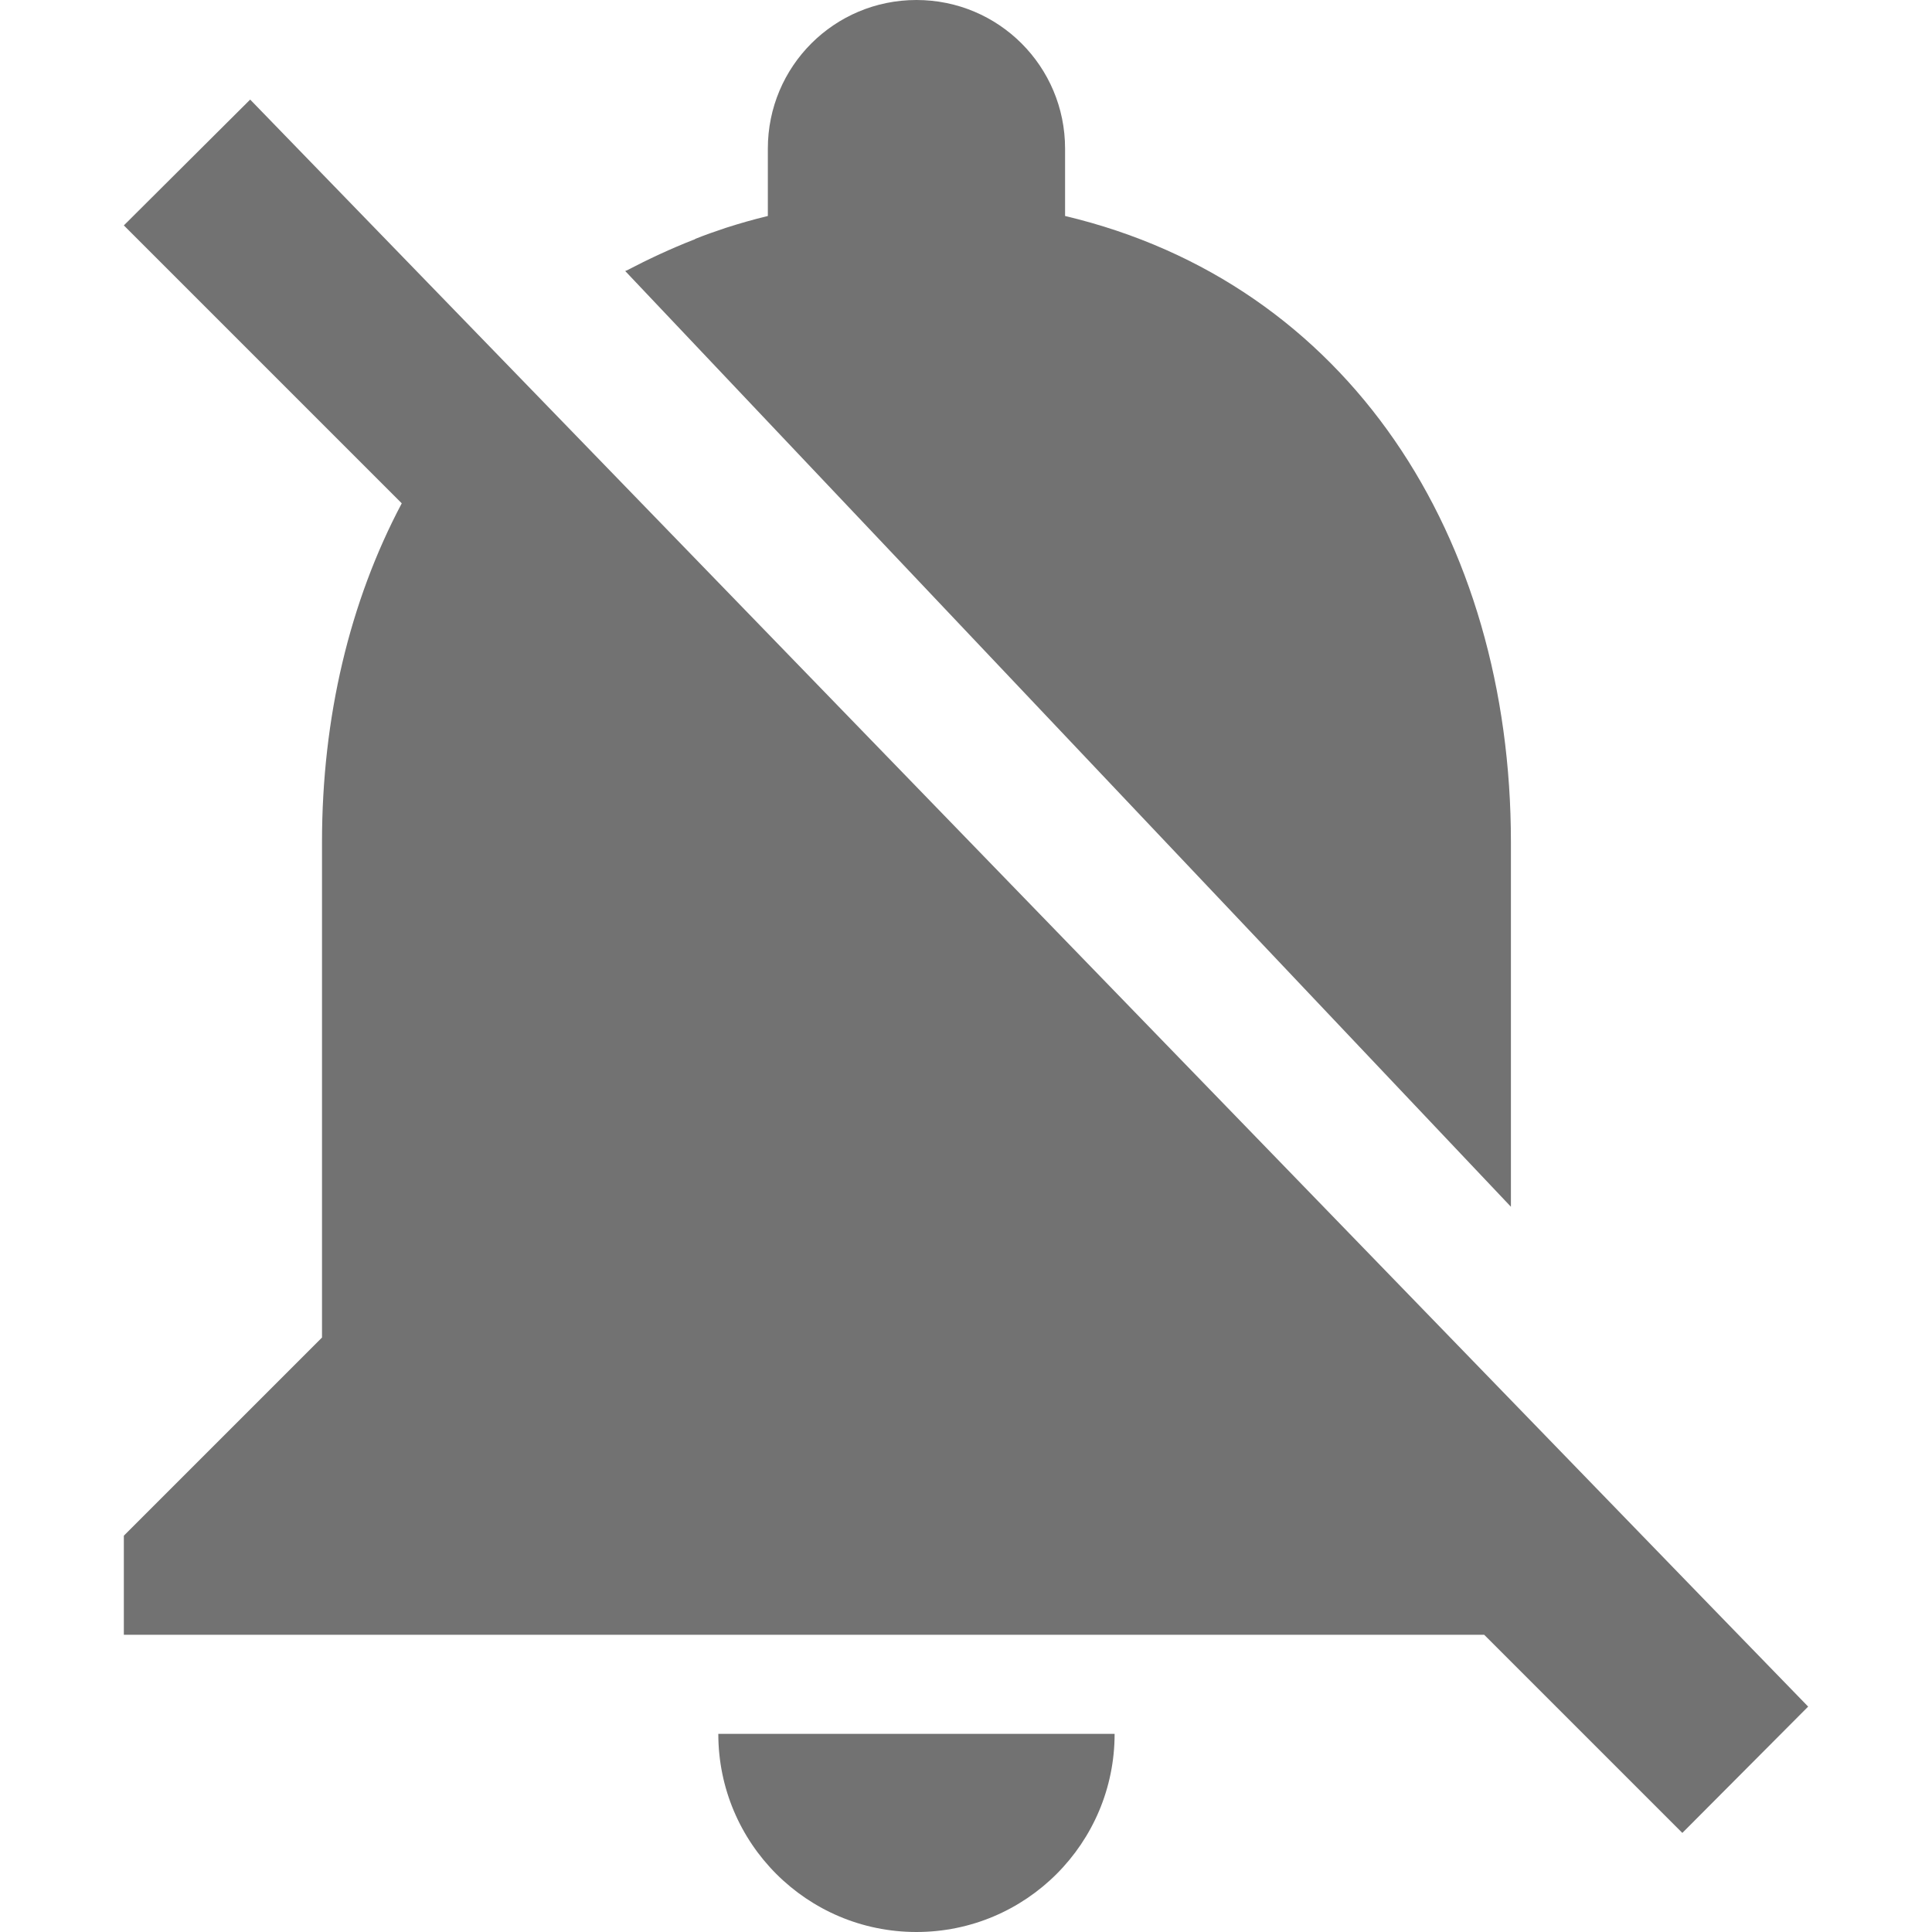
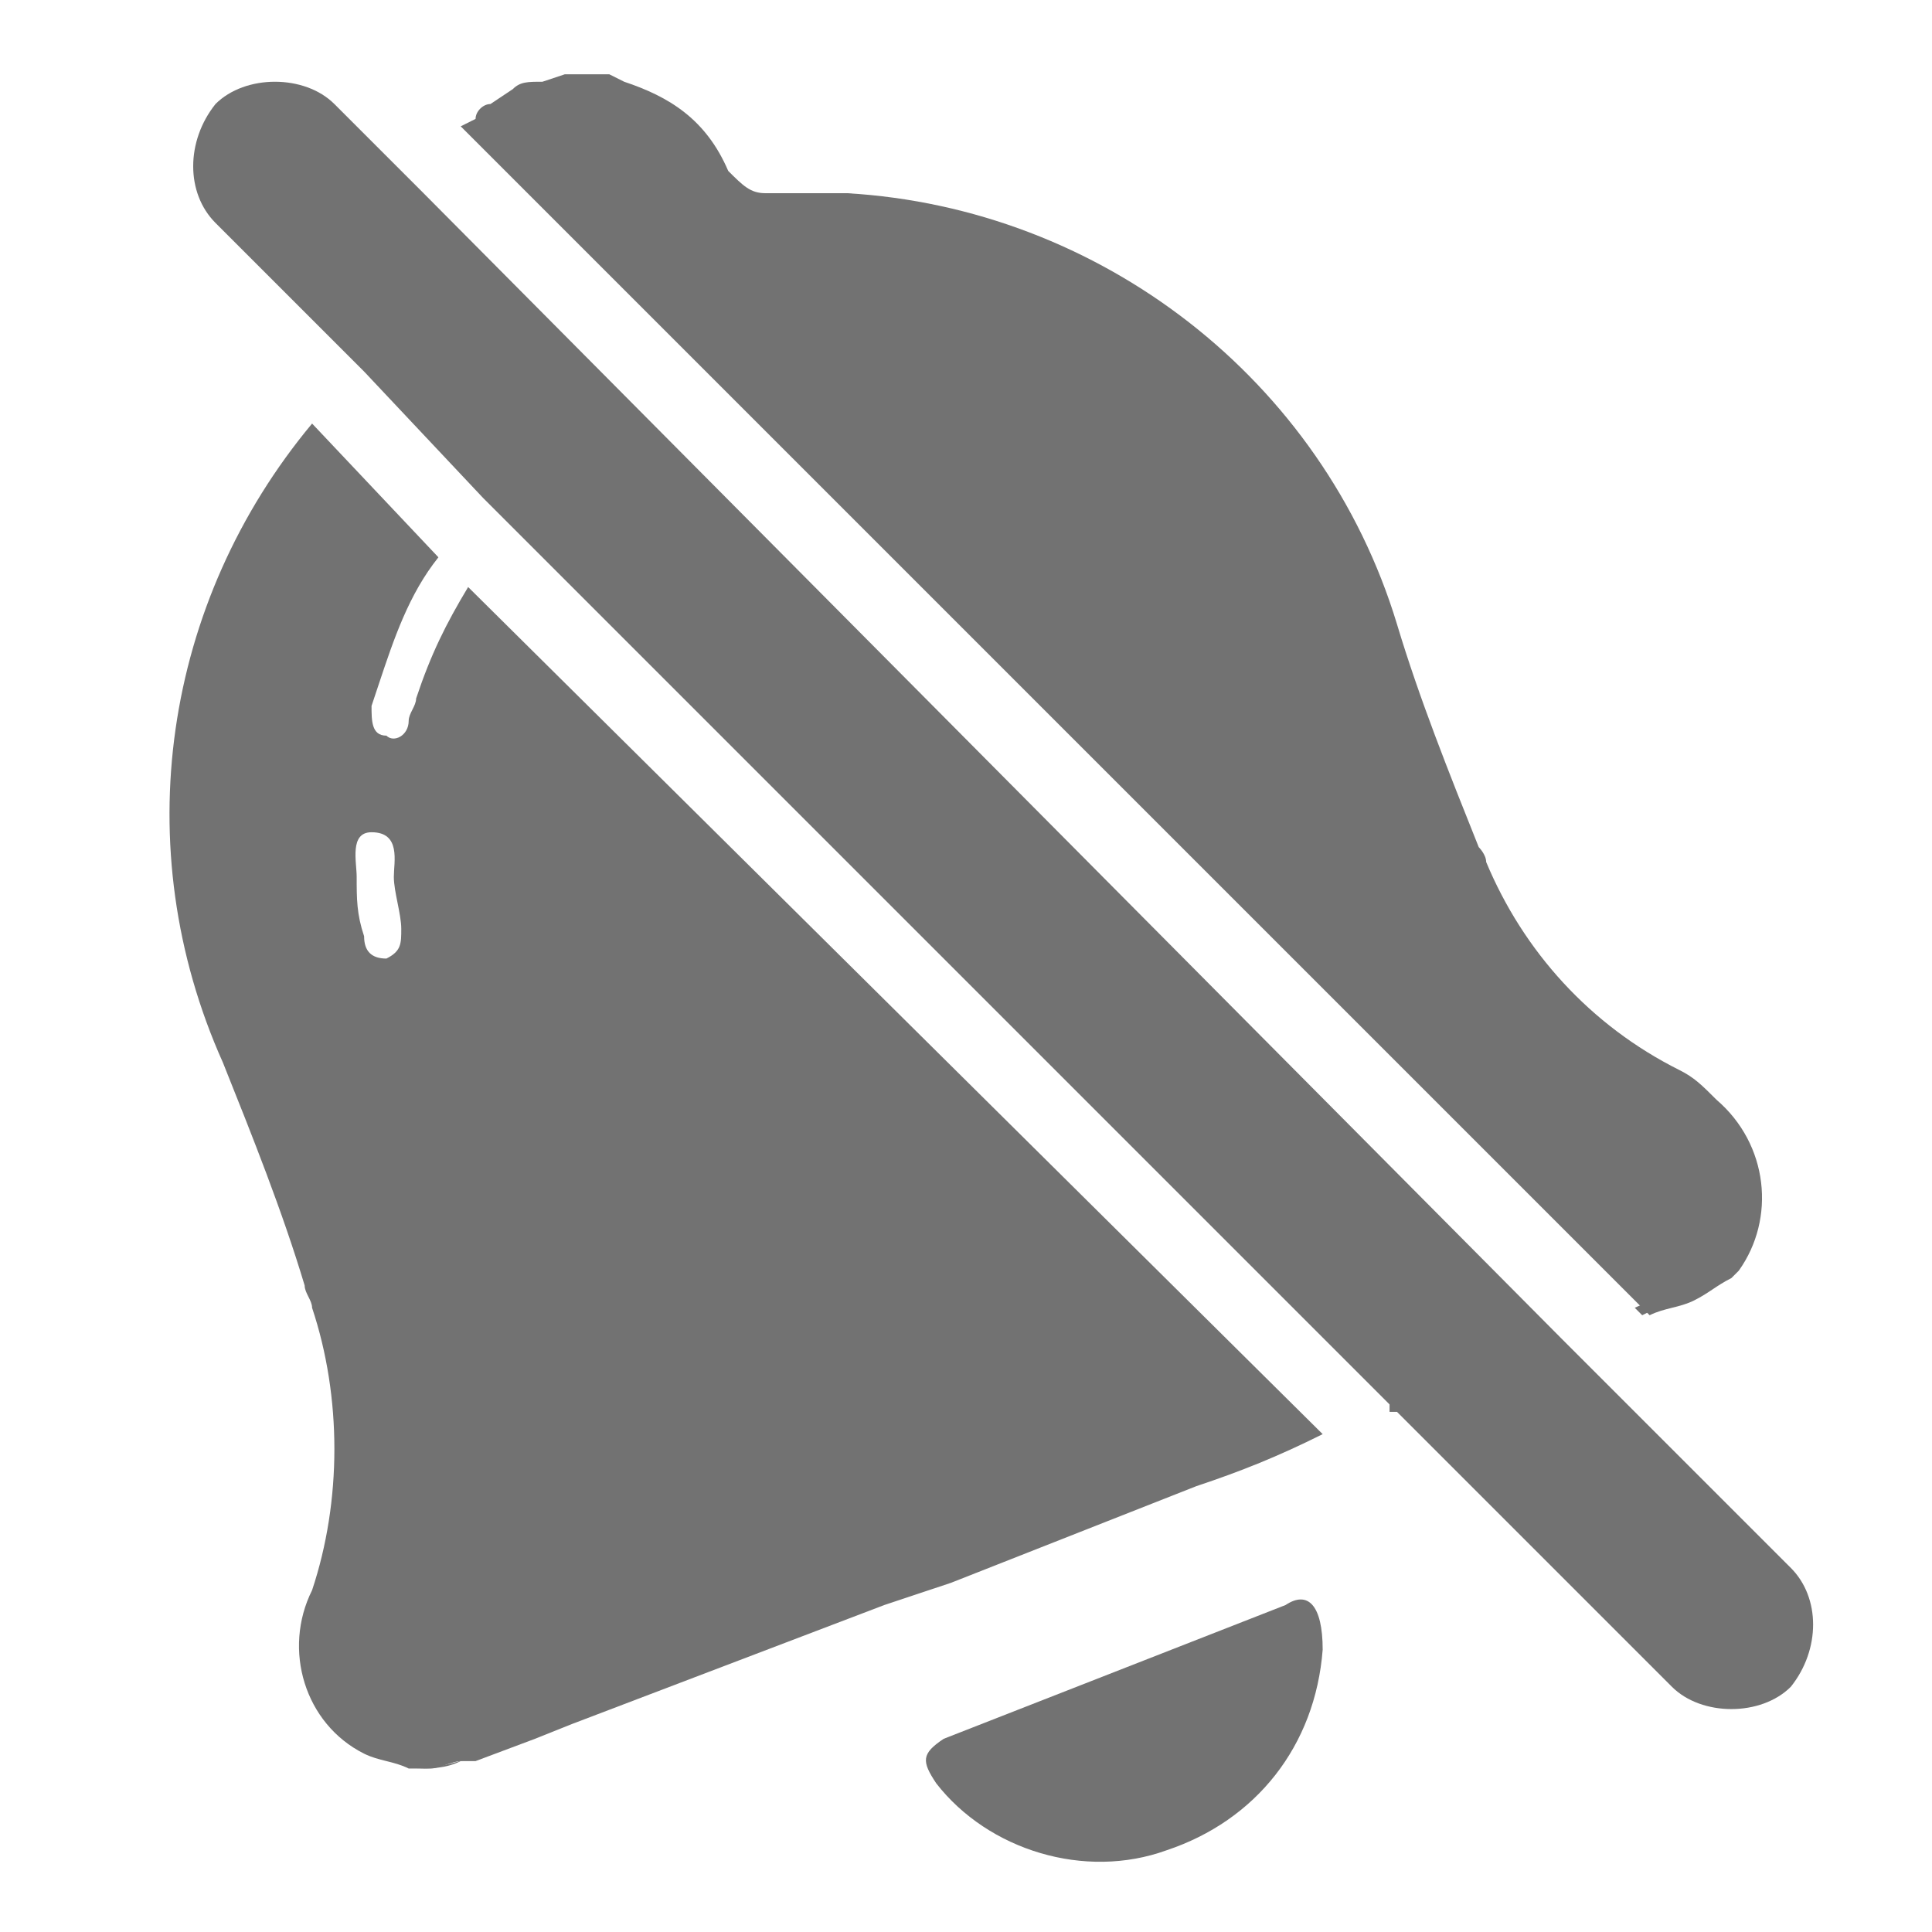
- <svg xmlns="http://www.w3.org/2000/svg" version="1.1" id="Capa_1" width="26" height="26" viewBox="0 0 416 416" style="enable-background:new 0 0 416 416;" xml:space="preserve" fill="#727272">
-   <g>
-     <g>
-       <g>
-         <path d="M325.333,181.333c0-65.6-34.88-120.32-96-134.827V32c0-17.707-14.293-32-32-32s-32,14.293-32,32v14.507     c-3.093,0.747-6.08,1.6-9.067,2.56c-2.24,0.747-4.373,1.493-6.507,2.347c0,0-0.107,0-0.107,0.107     c-0.107,0-0.213,0.107-0.32,0.107c-4.907,1.92-9.707,4.16-14.4,6.613c-0.107,0-0.213,0.107-0.32,0.107l190.72,201.493V181.333z" />
-         <path d="M368,345.493L108.587,77.867L53.867,21.44l-27.2,27.093L86.4,108.267l0.107,0.107c-11.2,21.12-17.173,46.08-17.173,72.96     V288l-42.667,42.667V352h292.907l42.667,42.667l27.093-27.2L368,345.493z" />
-         <path d="M197.333,416C220.907,416,240,396.907,240,373.333h-85.333C154.667,396.907,173.76,416,197.333,416z" />
-       </g>
-     </g>
-   </g>
+ <svg xmlns="http://www.w3.org/2000/svg" version="1.1" id="레이어_1" width="26" height="26" viewBox="0 0 26 26" style="enable-background:new 0 0 26 26;" xml:space="preserve" fill="#727272">
+   <path d="M6.2,23.7c-0.2,0.1-0.4,0.1-0.6,0.1c0.3,0,0.6-0.1,0.9-0.2l5.3-2L6.2,23.7z" />
+   <path d="M17.8,22.2c-0.1,1.3-0.9,2.3-2.1,2.7c-1.1,0.4-2.4,0-3.1-0.9c-0.2-0.3-0.2-0.4,0.1-0.6l4.6-1.8  C17.6,21.4,17.8,21.6,17.8,22.2z" />
+   <path d="M17.7,19.3L17.7,19.3l-5,1.9l3.3-1.3C16.6,19.7,17.1,19.5,17.7,19.3z" />
+   <path d="M23,17.3c-0.2,0.2-0.5,0.3-0.7,0.3l-0.2,0.1L22,17.6c0.2-0.1,0.4-0.1,0.6-0.2C22.8,17.4,22.9,17.3,23,17.3z" />
+   <path d="M17.8,19.3L17.8,19.3L6.3,7.9C6,8.4,5.8,8.8,5.6,9.4c0,0.1-0.1,0.2-0.1,0.3c0,0.2-0.2,0.3-0.3,0.2C5,9.9,5,9.7,5,9.5  l0.1-0.3C5.3,8.6,5.5,8,5.9,7.5L4.2,5.7c-2,2.4-2.5,5.7-1.2,8.6c0.4,1,0.8,2,1.1,3c0,0.1,0.1,0.2,0.1,0.3c0.4,1.2,0.4,2.6,0,3.8  c-0.4,0.8-0.1,1.8,0.7,2.2c0.2,0.1,0.4,0.1,0.6,0.2h0.1c0.1,0,0.1,0,0.2,0c0,0,0,0,0,0h0v0c0.1,0,0.3-0.1,0.4-0.1h0l0.1,0l0.1,0  l0.8-0.3l0.5-0.2l4.2-1.6l0.9-0.3l3.3-1.3C16.7,19.8,17.2,19.6,17.8,19.3L17.8,19.3z M5.2,12.9c-0.2,0-0.3-0.1-0.3-0.3  c-0.1-0.3-0.1-0.5-0.1-0.8c0-0.2-0.1-0.6,0.2-0.6c0.4,0,0.3,0.4,0.3,0.6s0.1,0.5,0.1,0.7S5.4,12.8,5.2,12.9z M23.1,14.8  c-0.2-0.2-0.3-0.3-0.5-0.4c-1.2-0.6-2.1-1.6-2.6-2.8c0-0.1-0.1-0.2-0.1-0.2c-0.4-1-0.8-2-1.1-3c-1-3.3-4-5.6-7.4-5.8h-1.1  c-0.2,0-0.3-0.1-0.5-0.3C9.5,1.6,9,1.3,8.4,1.1L8.2,1H7.6L7.3,1.1c-0.2,0-0.3,0-0.4,0.1L6.6,1.4c-0.1,0-0.2,0.1-0.2,0.2L6.2,1.7  c0,0,0,0,0,0l16,16c0.2-0.1,0.4-0.1,0.6-0.2c0.2-0.1,0.3-0.2,0.5-0.3l0.1-0.1C23.9,16.4,23.8,15.4,23.1,14.8z" />
+   <path d="M24.1,22.7c-0.2,0.2-0.5,0.3-0.8,0.3c-0.3,0-0.6-0.1-0.8-0.3L18.8,19l-0.1,0l0-0.1L6.5,6.7L4.9,5l-2-2  c-0.4-0.4-0.4-1.1,0-1.6c0.2-0.2,0.5-0.3,0.8-0.3c0.3,0,0.6,0.1,0.8,0.3l1.2,1.2L21,18l3.1,3.1C24.5,21.5,24.5,22.2,24.1,22.7z" />
</svg>
